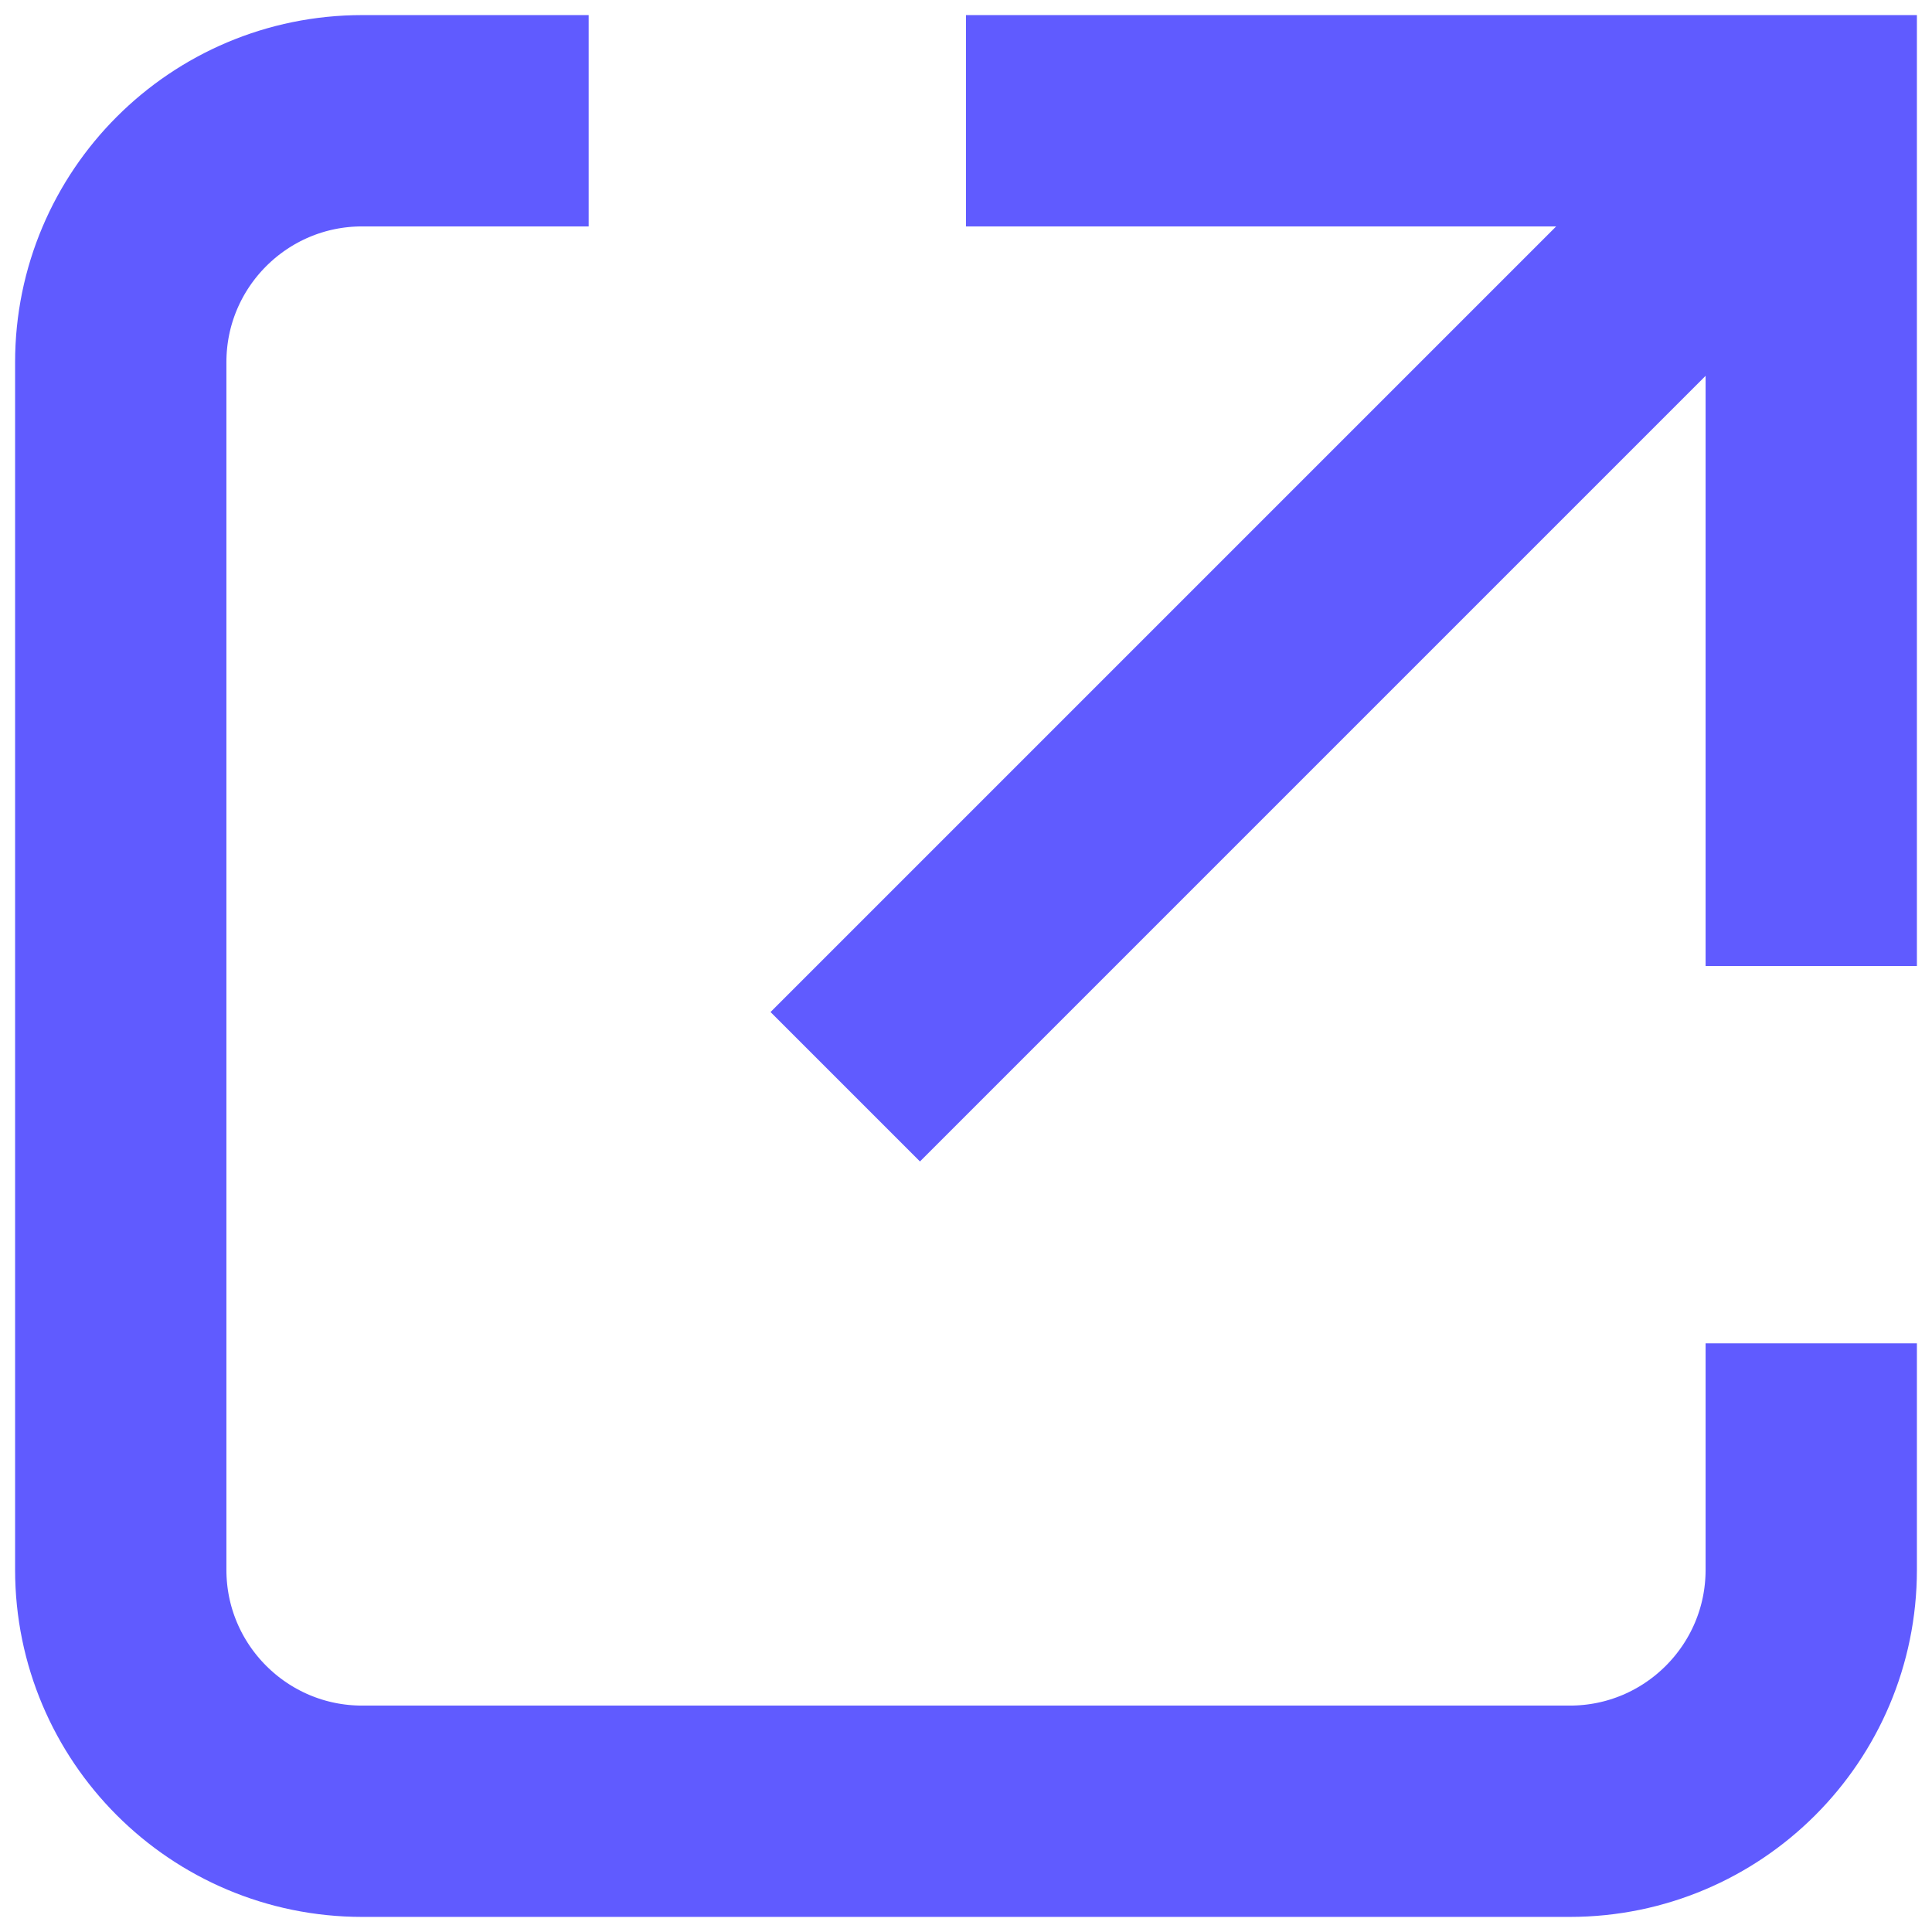
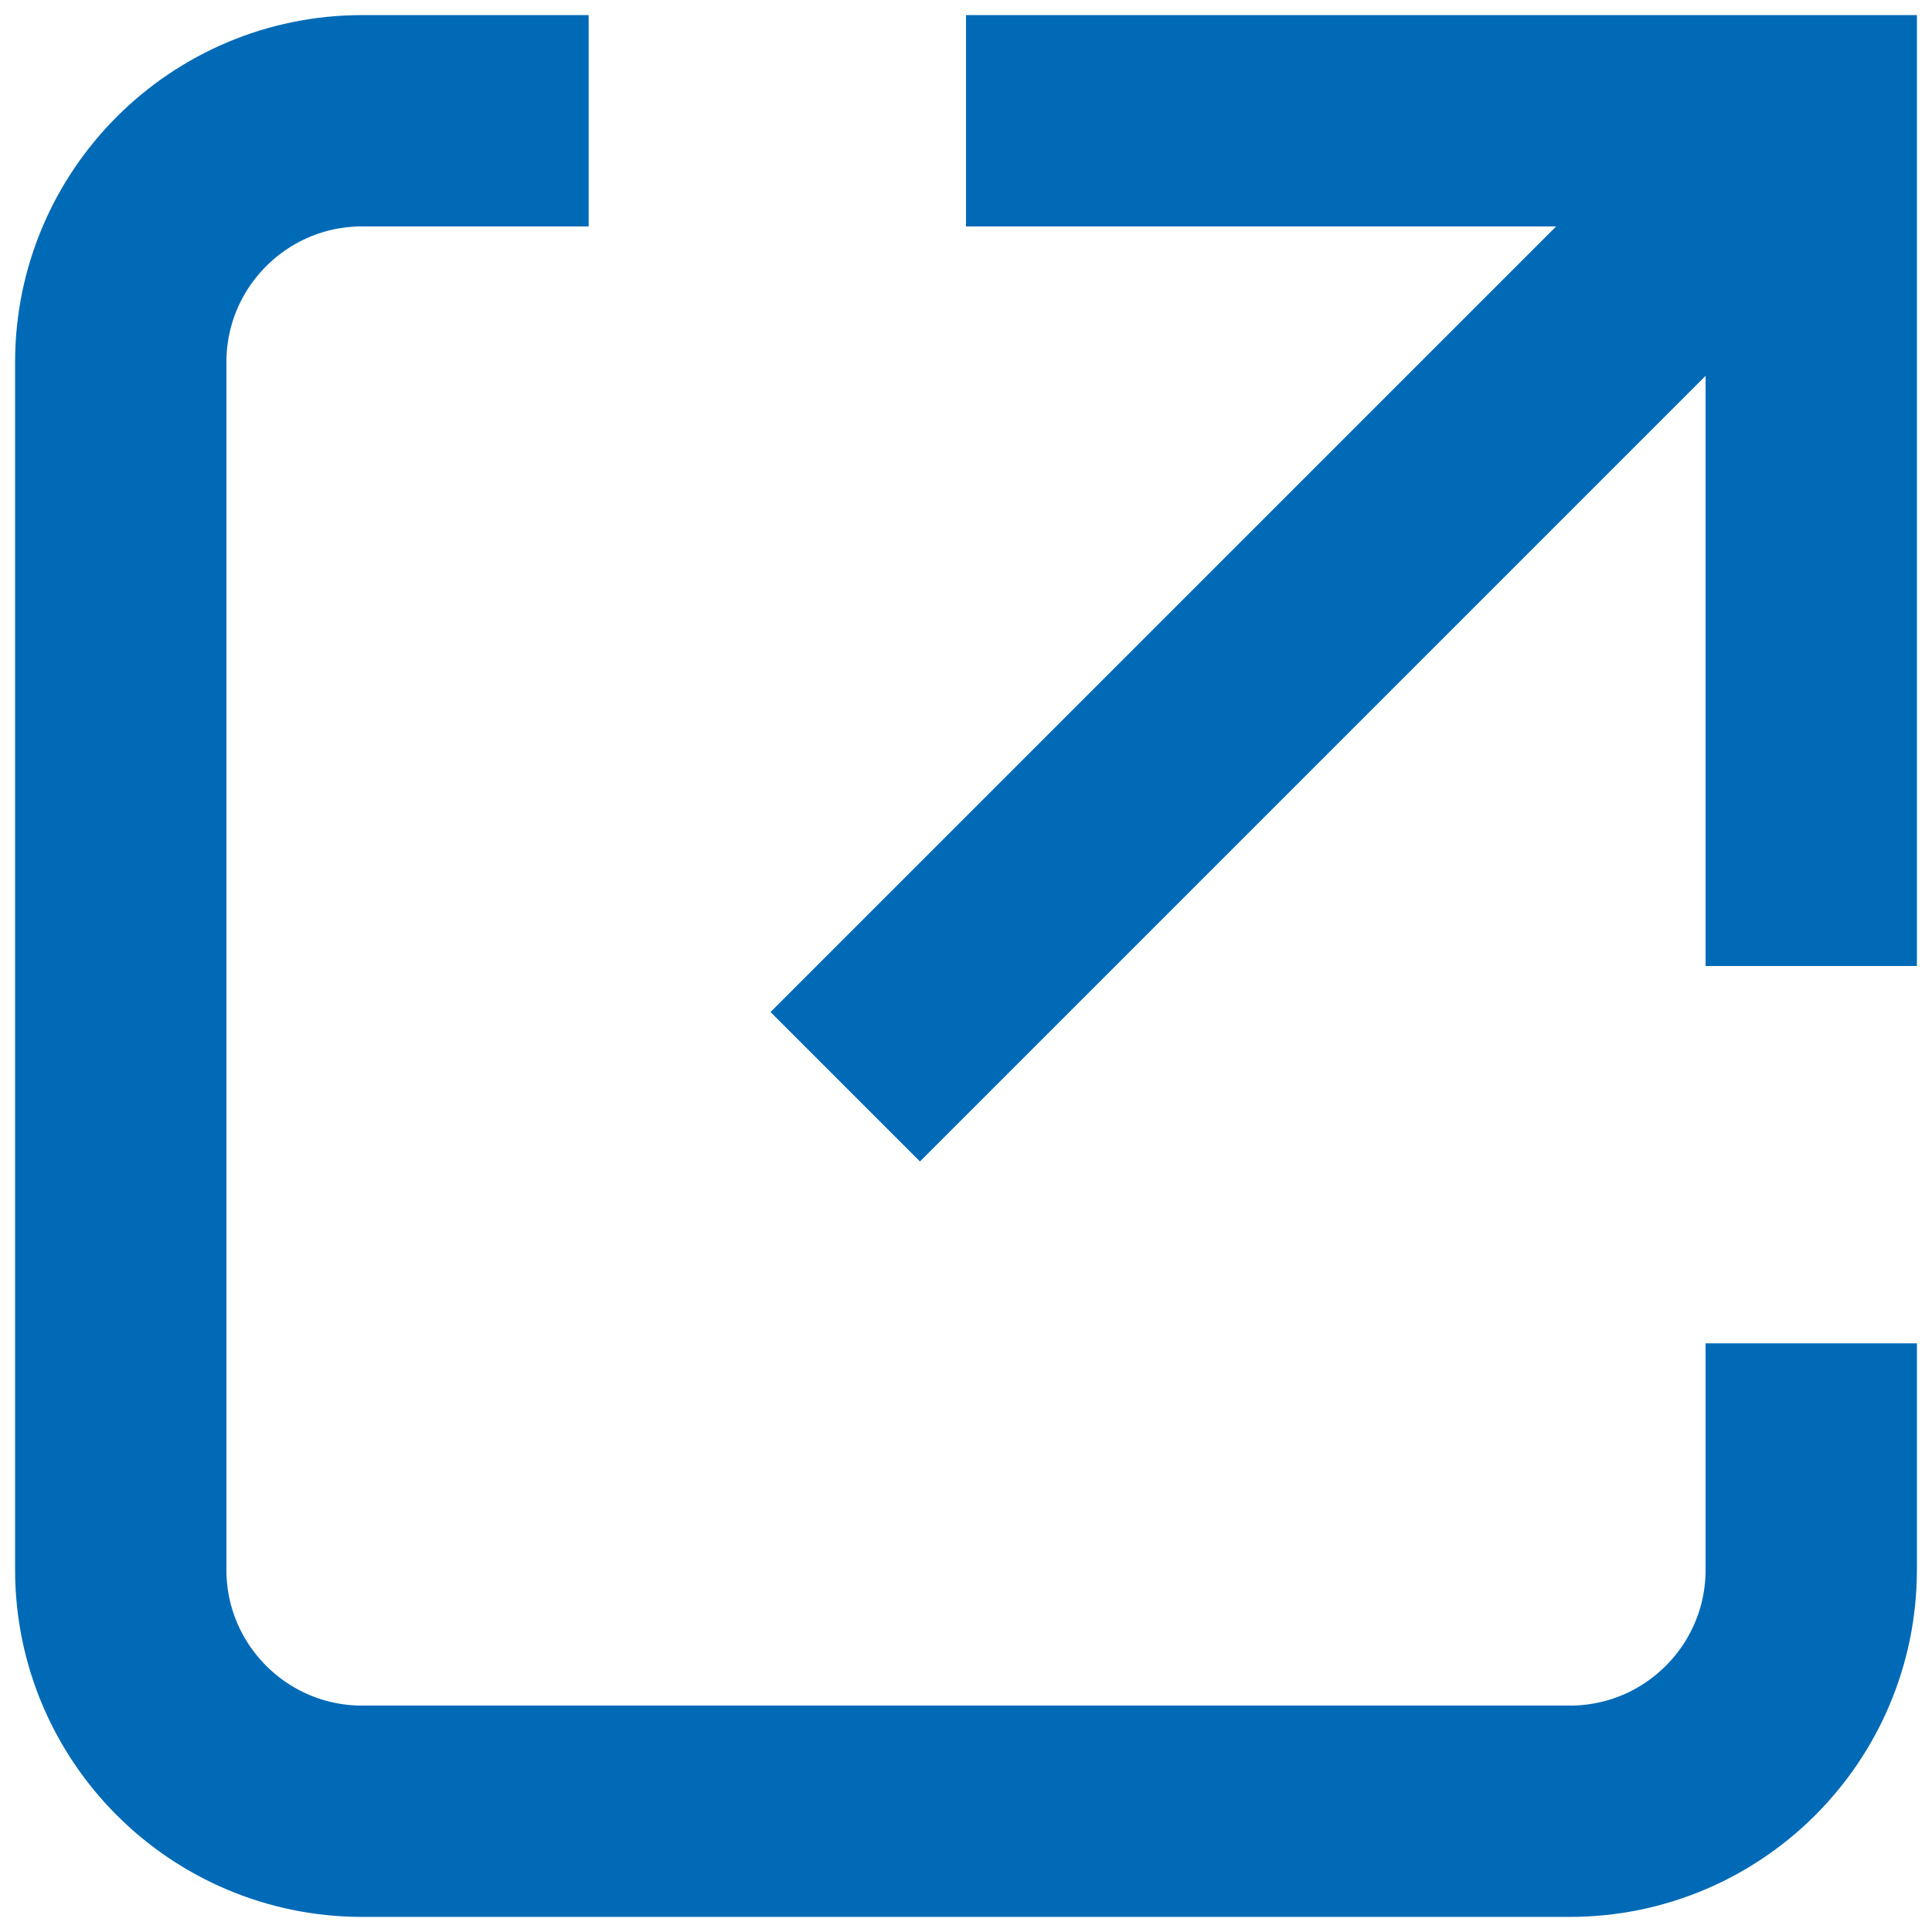
<svg xmlns="http://www.w3.org/2000/svg" width="16" height="16" fill="none">
-   <path d="M15 12v1a2 2 0 0 1-2 2H3a2 2 0 0 1-2-2V3a2 2 0 0 1 2-2h1" stroke="#605BFF" stroke-width="1.75" stroke-linecap="square" />
-   <path d="M15 8V1H8m7 0L7 9" stroke="#605BFF" stroke-width="1.75" />
+   <path d="M15 12v1a2 2 0 0 1-2 2H3a2 2 0 0 1-2-2V3a2 2 0 0 1 2-2h1" stroke="#006AB7" stroke-width="1.75" stroke-linecap="square" />
+   <path d="M15 8V1H8m7 0L7 9" stroke="#006AB7" stroke-width="1.75" />
</svg>
